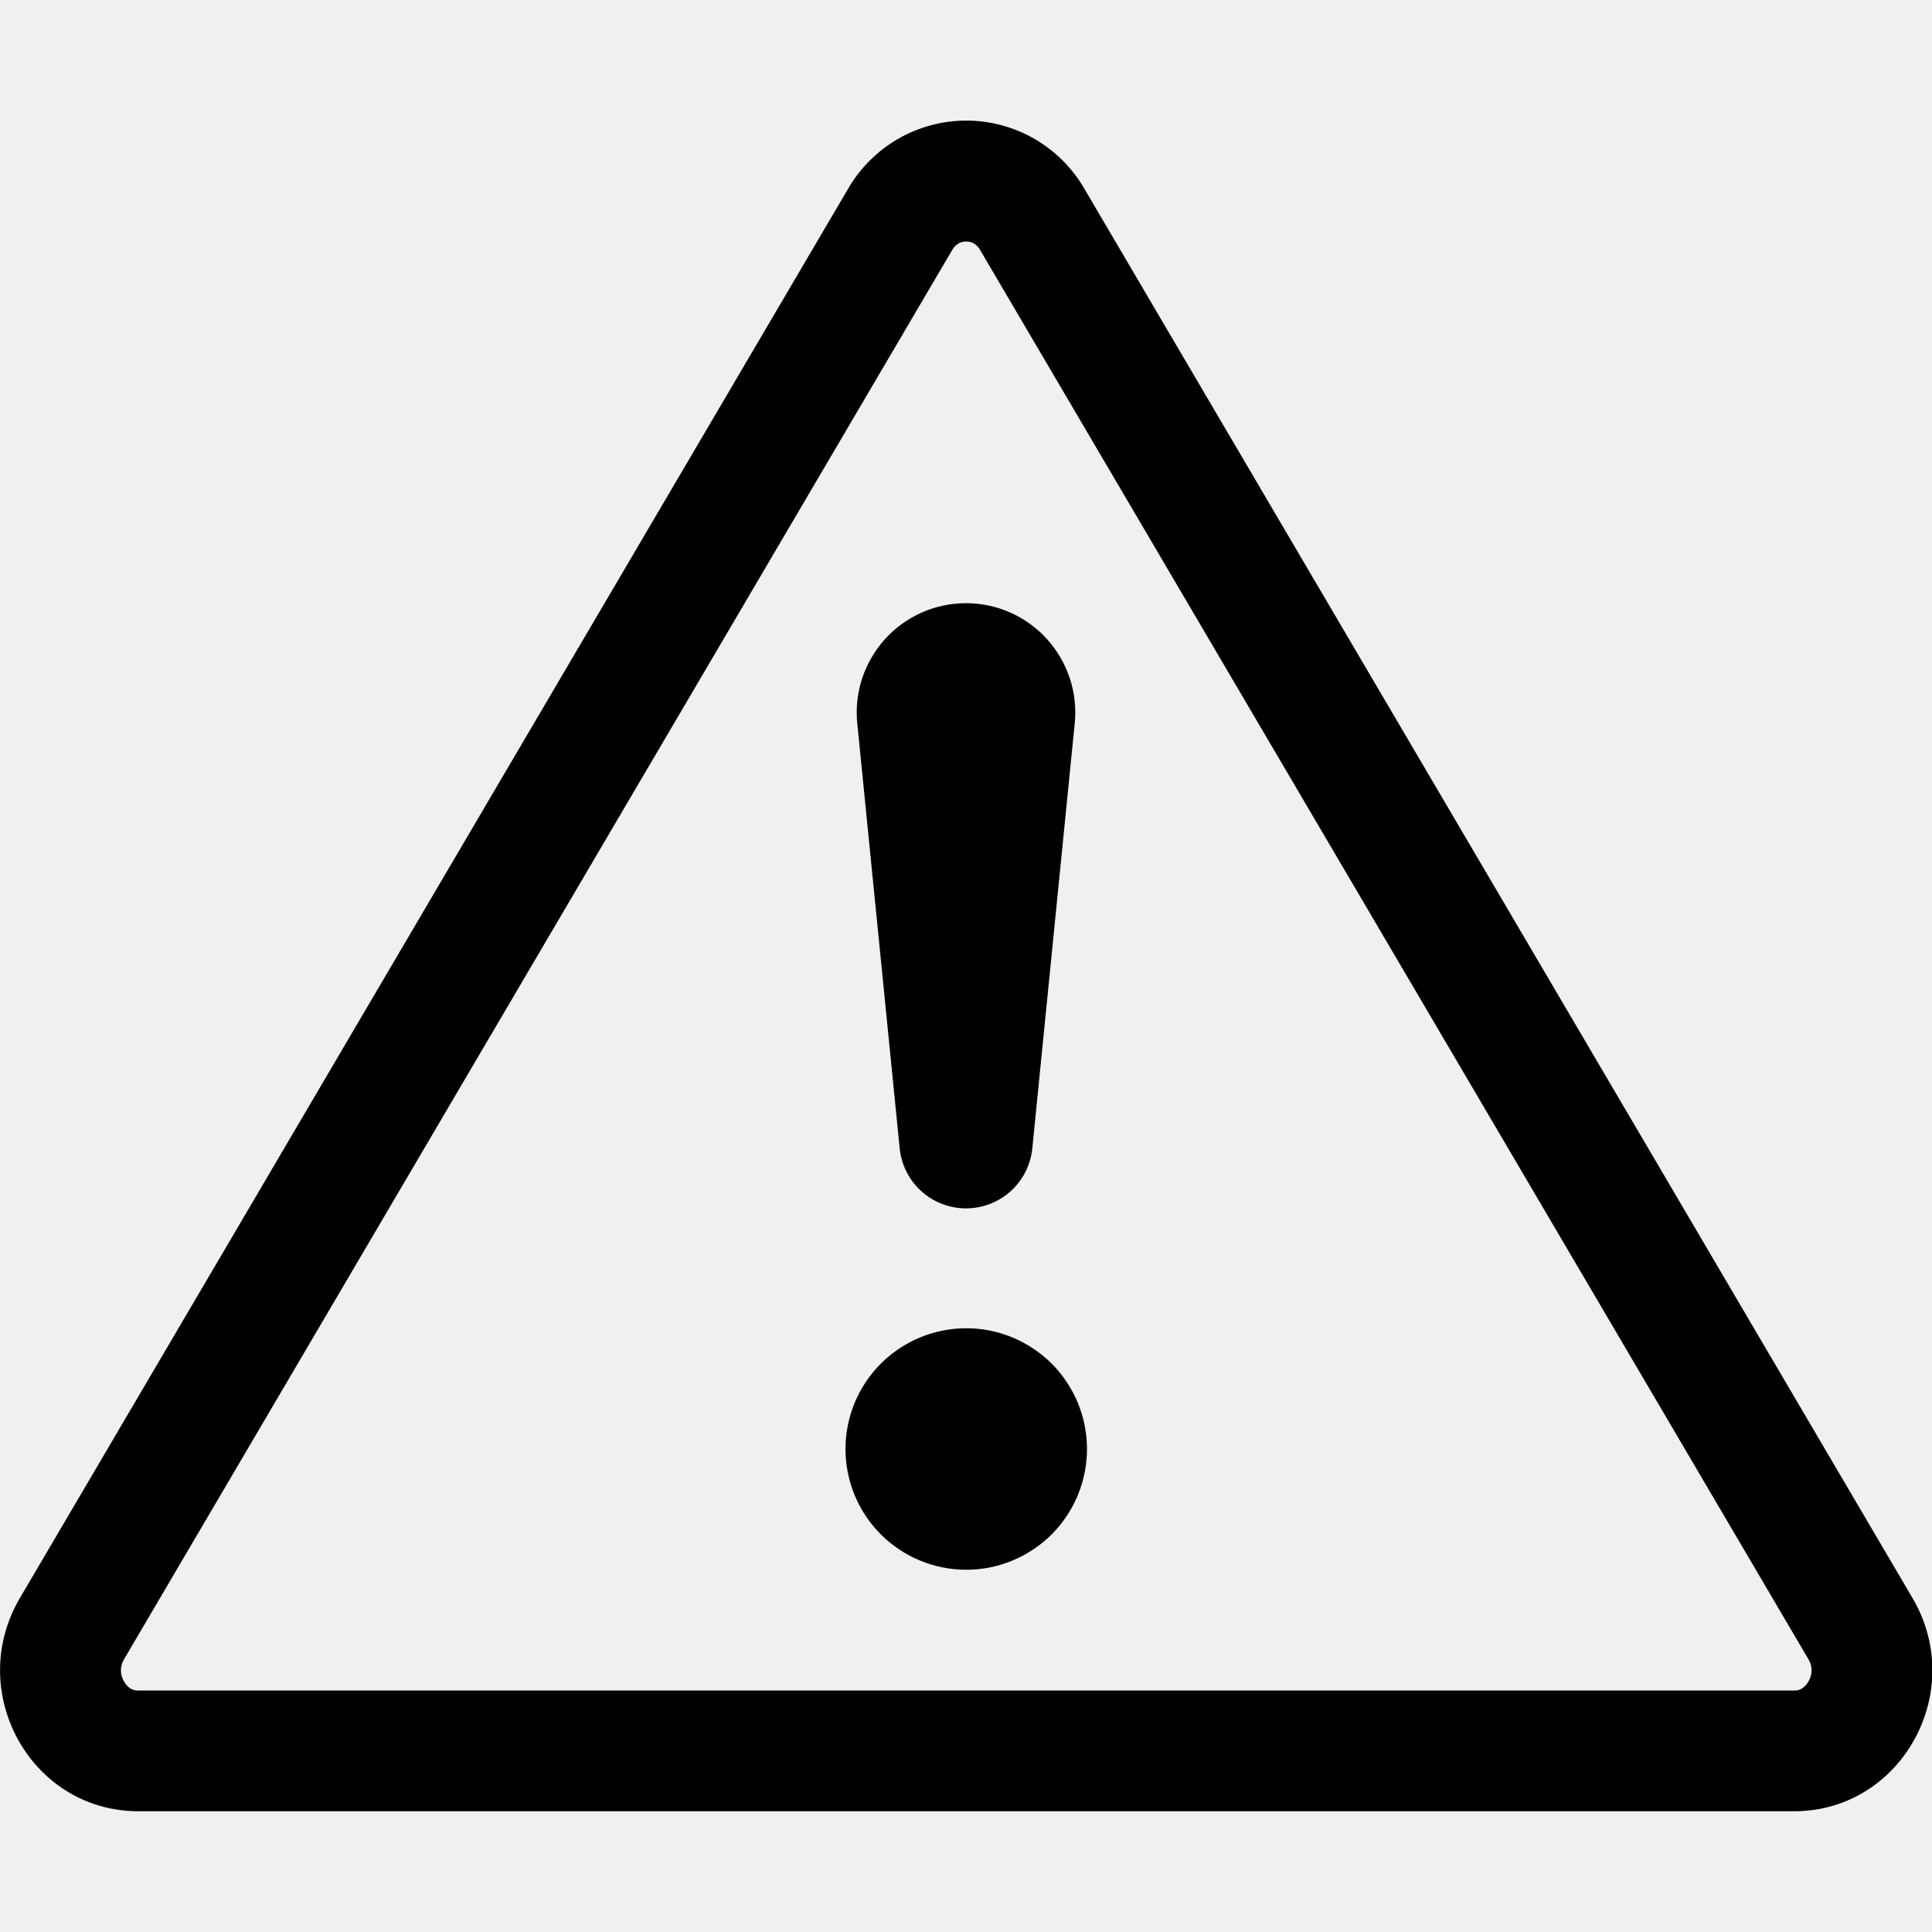
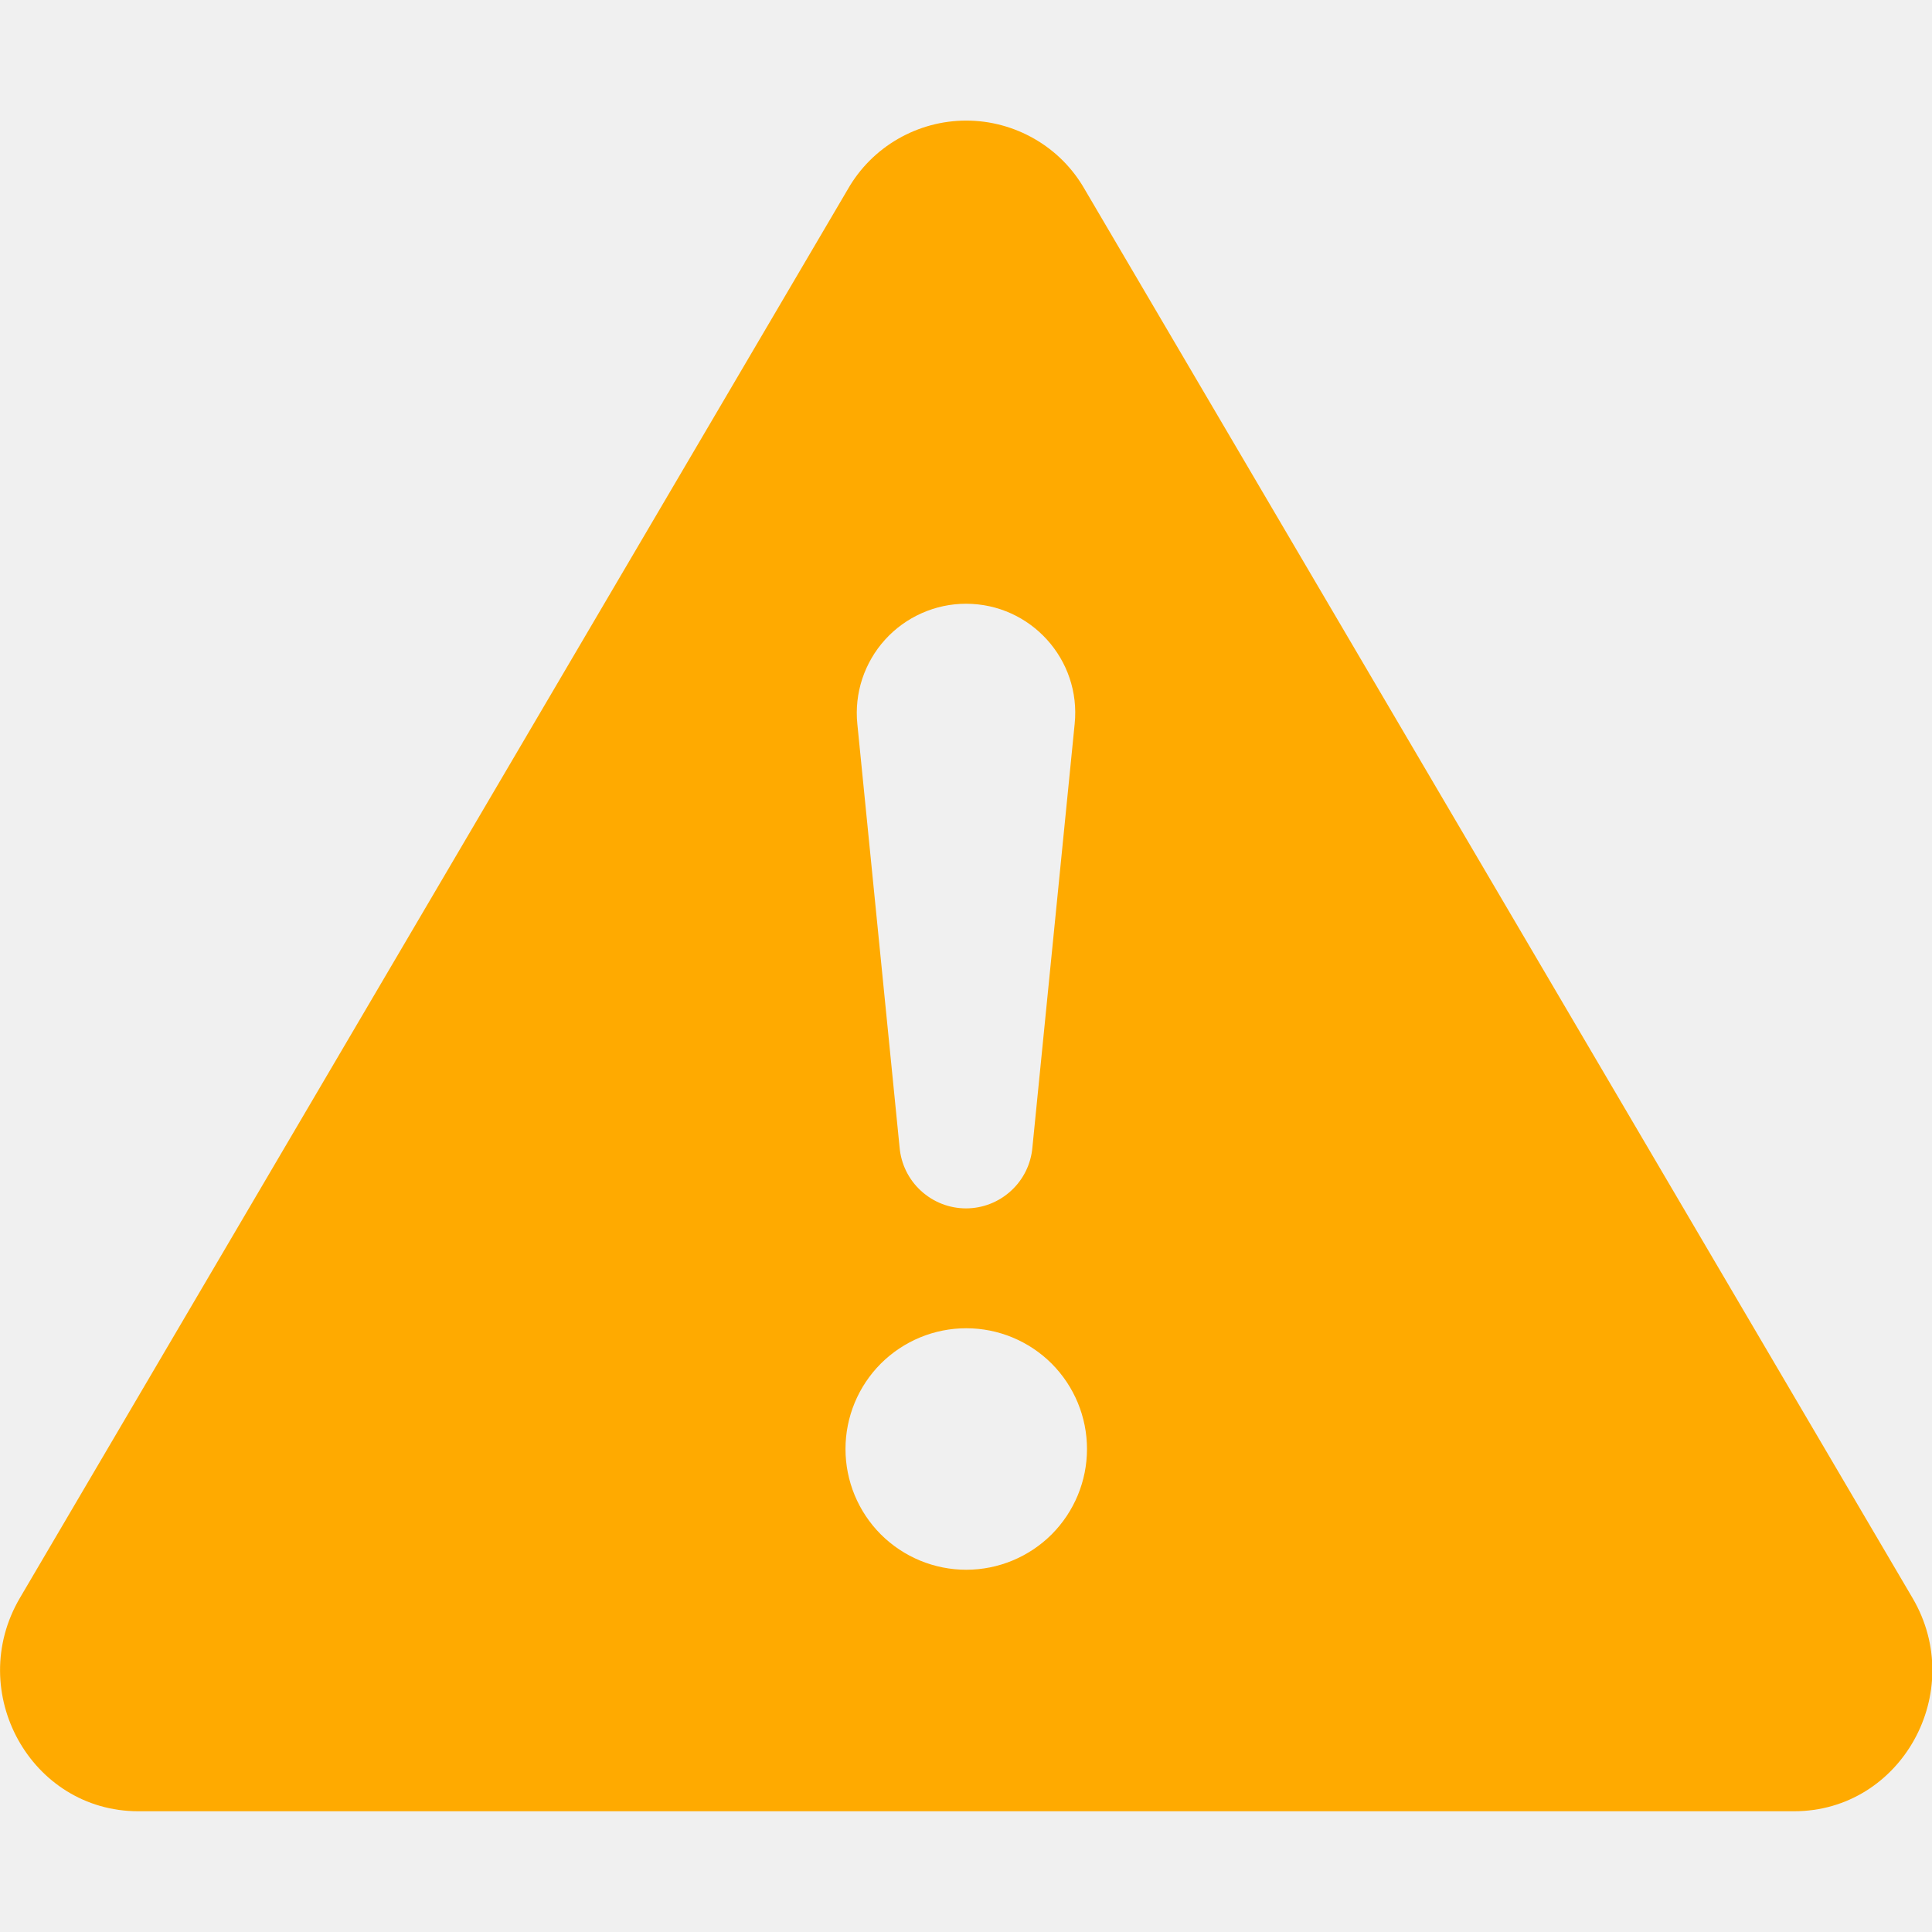
<svg xmlns="http://www.w3.org/2000/svg" width="24" height="24" viewBox="0 0 24 24" fill="none">
  <g clip-path="url(#clip0_1336_2390)">
-     <path d="M11.907 3.024C11.936 3.008 11.97 3 12.003 3C12.036 3 12.069 3.008 12.098 3.024C12.132 3.045 12.16 3.074 12.178 3.11L22.464 20.61C22.518 20.7 22.517 20.796 22.467 20.885C22.448 20.921 22.42 20.952 22.386 20.975C22.356 20.993 22.322 21.002 22.287 21H1.719C1.684 21.002 1.65 20.993 1.62 20.975C1.586 20.952 1.558 20.921 1.539 20.885C1.514 20.843 1.502 20.795 1.502 20.747C1.503 20.699 1.516 20.651 1.542 20.61L11.826 3.11C11.845 3.074 11.873 3.045 11.907 3.024ZM13.473 2.349C13.325 2.091 13.111 1.876 12.852 1.726C12.594 1.577 12.301 1.498 12.003 1.498C11.705 1.498 11.412 1.577 11.154 1.726C10.896 1.876 10.681 2.091 10.533 2.349L0.248 19.85C-0.438 21.017 0.384 22.5 1.718 22.5H22.287C23.62 22.5 24.444 21.015 23.757 19.85L13.473 2.349Z" fill="black" />
-     <path d="M10.503 18C10.503 17.803 10.542 17.608 10.617 17.426C10.693 17.244 10.803 17.079 10.942 16.939C11.082 16.8 11.247 16.69 11.429 16.614C11.611 16.539 11.806 16.5 12.003 16.5C12.2 16.5 12.395 16.539 12.577 16.614C12.759 16.69 12.924 16.8 13.064 16.939C13.203 17.079 13.313 17.244 13.389 17.426C13.464 17.608 13.503 17.803 13.503 18C13.503 18.398 13.345 18.779 13.064 19.061C12.782 19.342 12.401 19.5 12.003 19.5C11.605 19.5 11.224 19.342 10.942 19.061C10.661 18.779 10.503 18.398 10.503 18ZM10.65 8.993C10.63 8.803 10.65 8.612 10.709 8.431C10.768 8.25 10.864 8.084 10.991 7.942C11.118 7.801 11.274 7.688 11.448 7.61C11.621 7.533 11.81 7.493 12 7.493C12.19 7.493 12.378 7.533 12.552 7.61C12.726 7.688 12.882 7.801 13.009 7.942C13.136 8.084 13.232 8.25 13.291 8.431C13.35 8.612 13.37 8.803 13.35 8.993L12.825 14.253C12.807 14.46 12.713 14.652 12.56 14.793C12.407 14.933 12.207 15.011 12 15.011C11.793 15.011 11.593 14.933 11.44 14.793C11.287 14.652 11.193 14.46 11.175 14.253L10.65 8.993Z" fill="black" />
+     <path d="M13.473 2.349C13.325 2.09 13.111 1.875 12.852 1.726C12.594 1.577 12.301 1.498 12.003 1.498C11.705 1.498 11.412 1.577 11.154 1.726C10.896 1.875 10.681 2.09 10.533 2.349L0.248 19.849C-0.438 21.016 0.384 22.5 1.718 22.5H22.287C23.62 22.5 24.444 21.015 23.757 19.849L13.473 2.349ZM12 7.5C12.803 7.5 13.431 8.193 13.35 8.992L12.825 14.253C12.807 14.46 12.713 14.652 12.56 14.792C12.407 14.933 12.207 15.011 12 15.011C11.793 15.011 11.593 14.933 11.44 14.792C11.287 14.652 11.193 14.46 11.175 14.253L10.65 8.992C10.631 8.804 10.652 8.613 10.711 8.433C10.771 8.253 10.867 8.087 10.994 7.947C11.121 7.806 11.277 7.694 11.45 7.617C11.623 7.54 11.81 7.5 12 7.5V7.5ZM12.003 16.5C12.401 16.5 12.782 16.658 13.064 16.939C13.345 17.221 13.503 17.602 13.503 18C13.503 18.398 13.345 18.779 13.064 19.061C12.782 19.342 12.401 19.5 12.003 19.5C11.605 19.5 11.224 19.342 10.942 19.061C10.661 18.779 10.503 18.398 10.503 18C10.503 17.602 10.661 17.221 10.942 16.939C11.224 16.658 11.605 16.5 12.003 16.5Z" fill="#FFAA00" />
  </g>
  <defs>
    <clipPath id="clip0_1336_2390">
      <rect width="24" height="24" fill="white" />
    </clipPath>
  </defs>
</svg>
